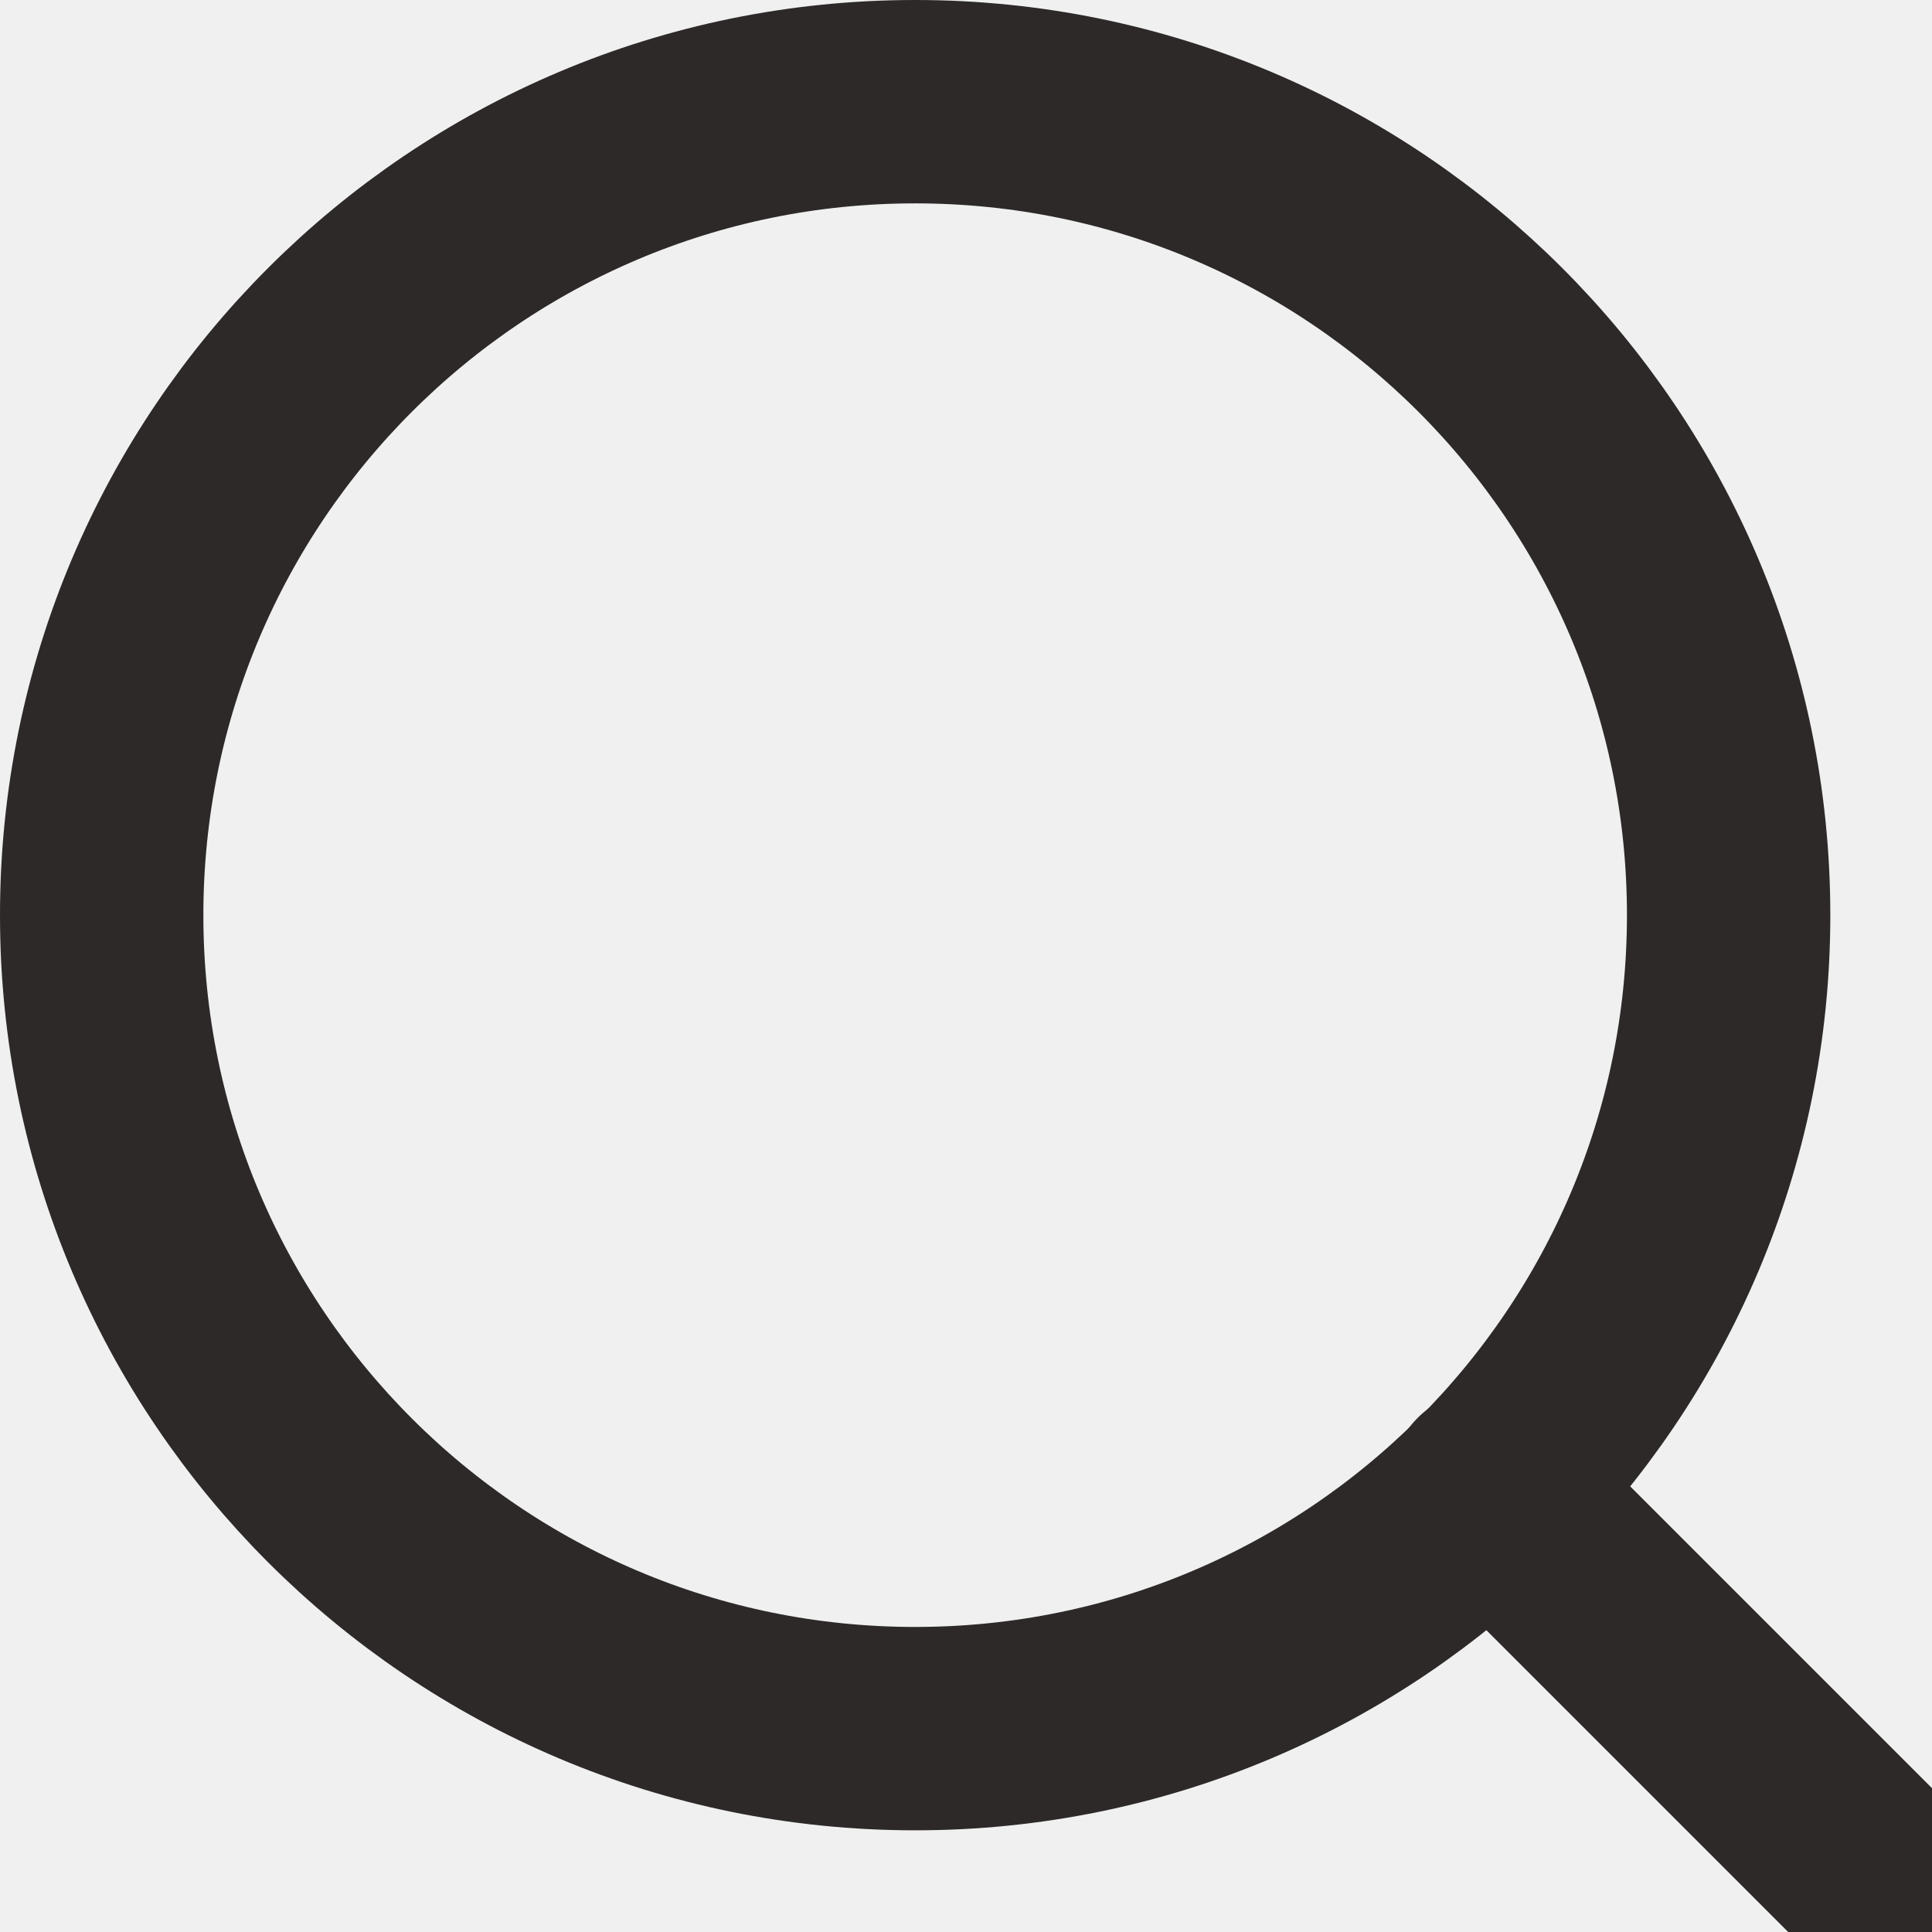
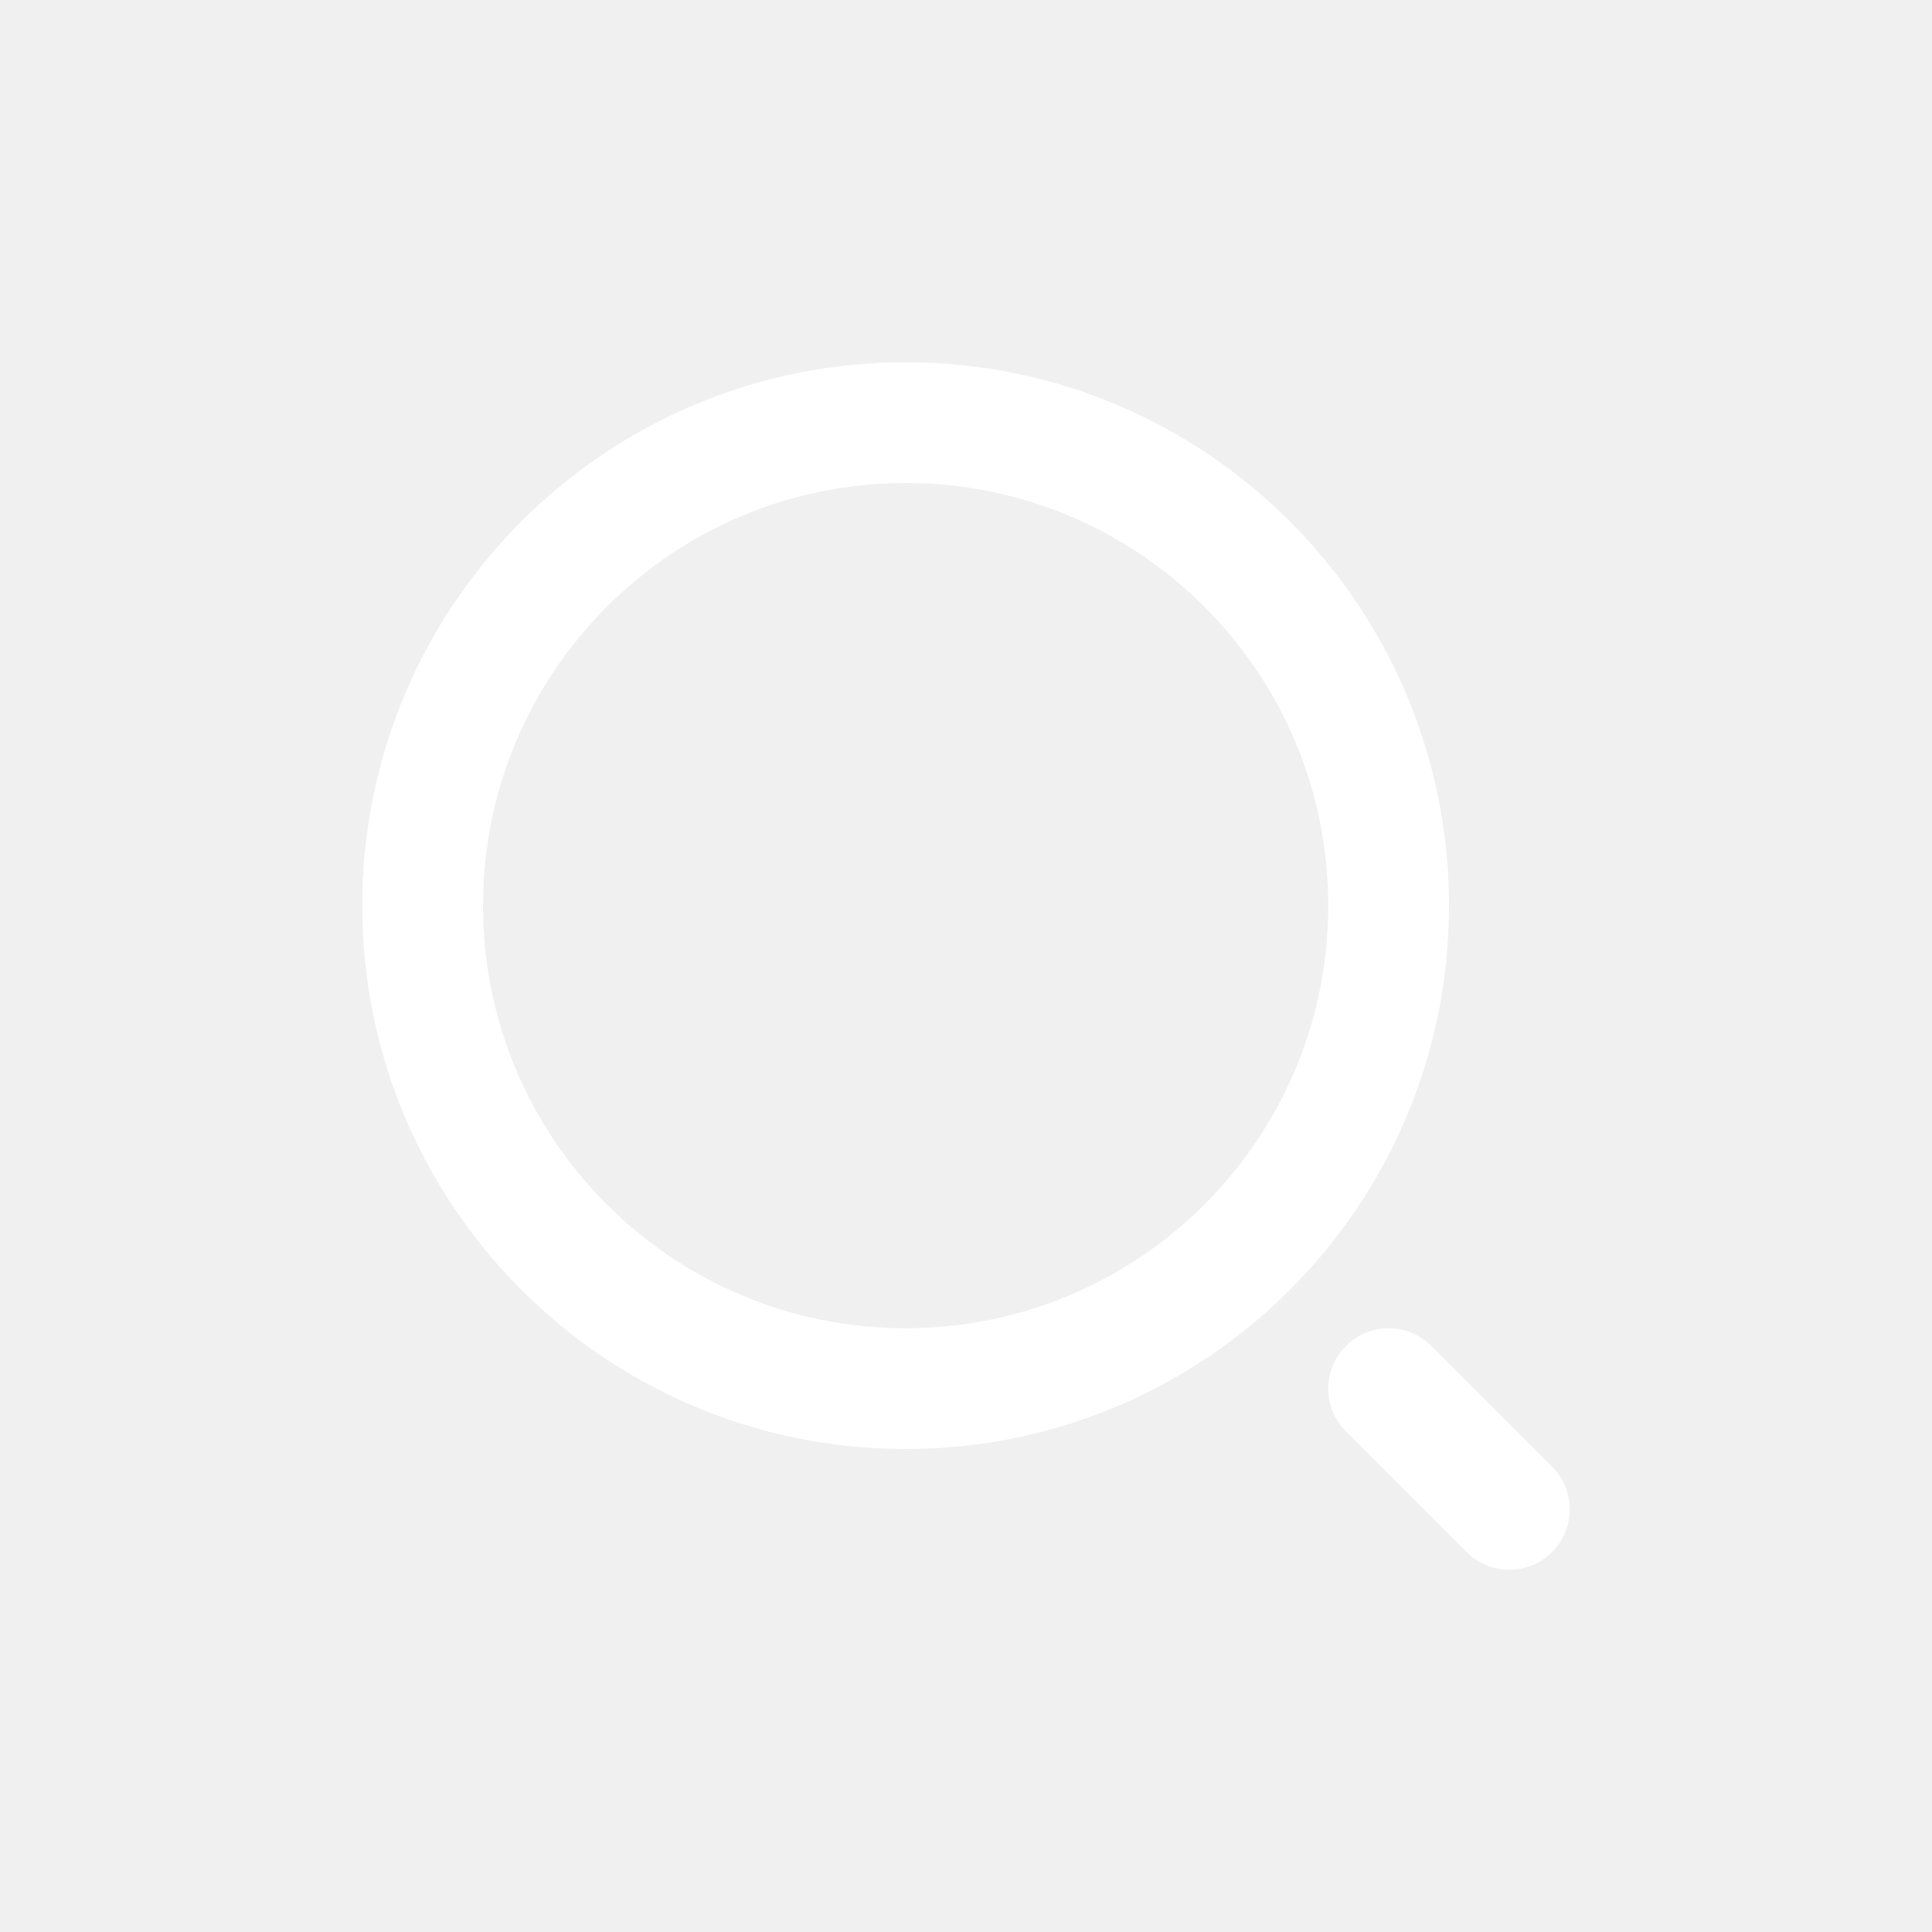
- <svg xmlns="http://www.w3.org/2000/svg" width="19" height="19" viewBox="0 0 19 19" fill="none">
-   <circle cx="9" cy="9" r="8" stroke="#2C2928" stroke-width="2" stroke-linecap="round" stroke-linejoin="round" />
-   <path d="M19 19L14.65 14.65" stroke="#2C2928" stroke-width="2" stroke-linecap="round" stroke-linejoin="round" />
+ <svg xmlns="http://www.w3.org/2000/svg" width="32" height="32" viewBox="0 0 32 32" fill="none">
+   <path fill-rule="evenodd" clip-rule="evenodd" d="M15 8C11.134 8 8 11.134 8 15C8 18.866 11.134 22 15 22C18.866 22 22 18.866 22 15C22 11.134 18.866 8 15 8ZM6 15C6 10.029 10.029 6 15 6C19.971 6 24 10.029 24 15C24 19.971 19.971 24 15 24C10.029 24 6 19.971 6 15Z" fill="white" />
+   <path fill-rule="evenodd" clip-rule="evenodd" d="M22.293 22.293C22.683 21.902 23.317 21.902 23.707 22.293L25.707 24.293C26.098 24.683 26.098 25.317 25.707 25.707C25.317 26.098 24.683 26.098 24.293 25.707L22.293 23.707C21.902 23.317 21.902 22.683 22.293 22.293Z" fill="white" />
</svg>
